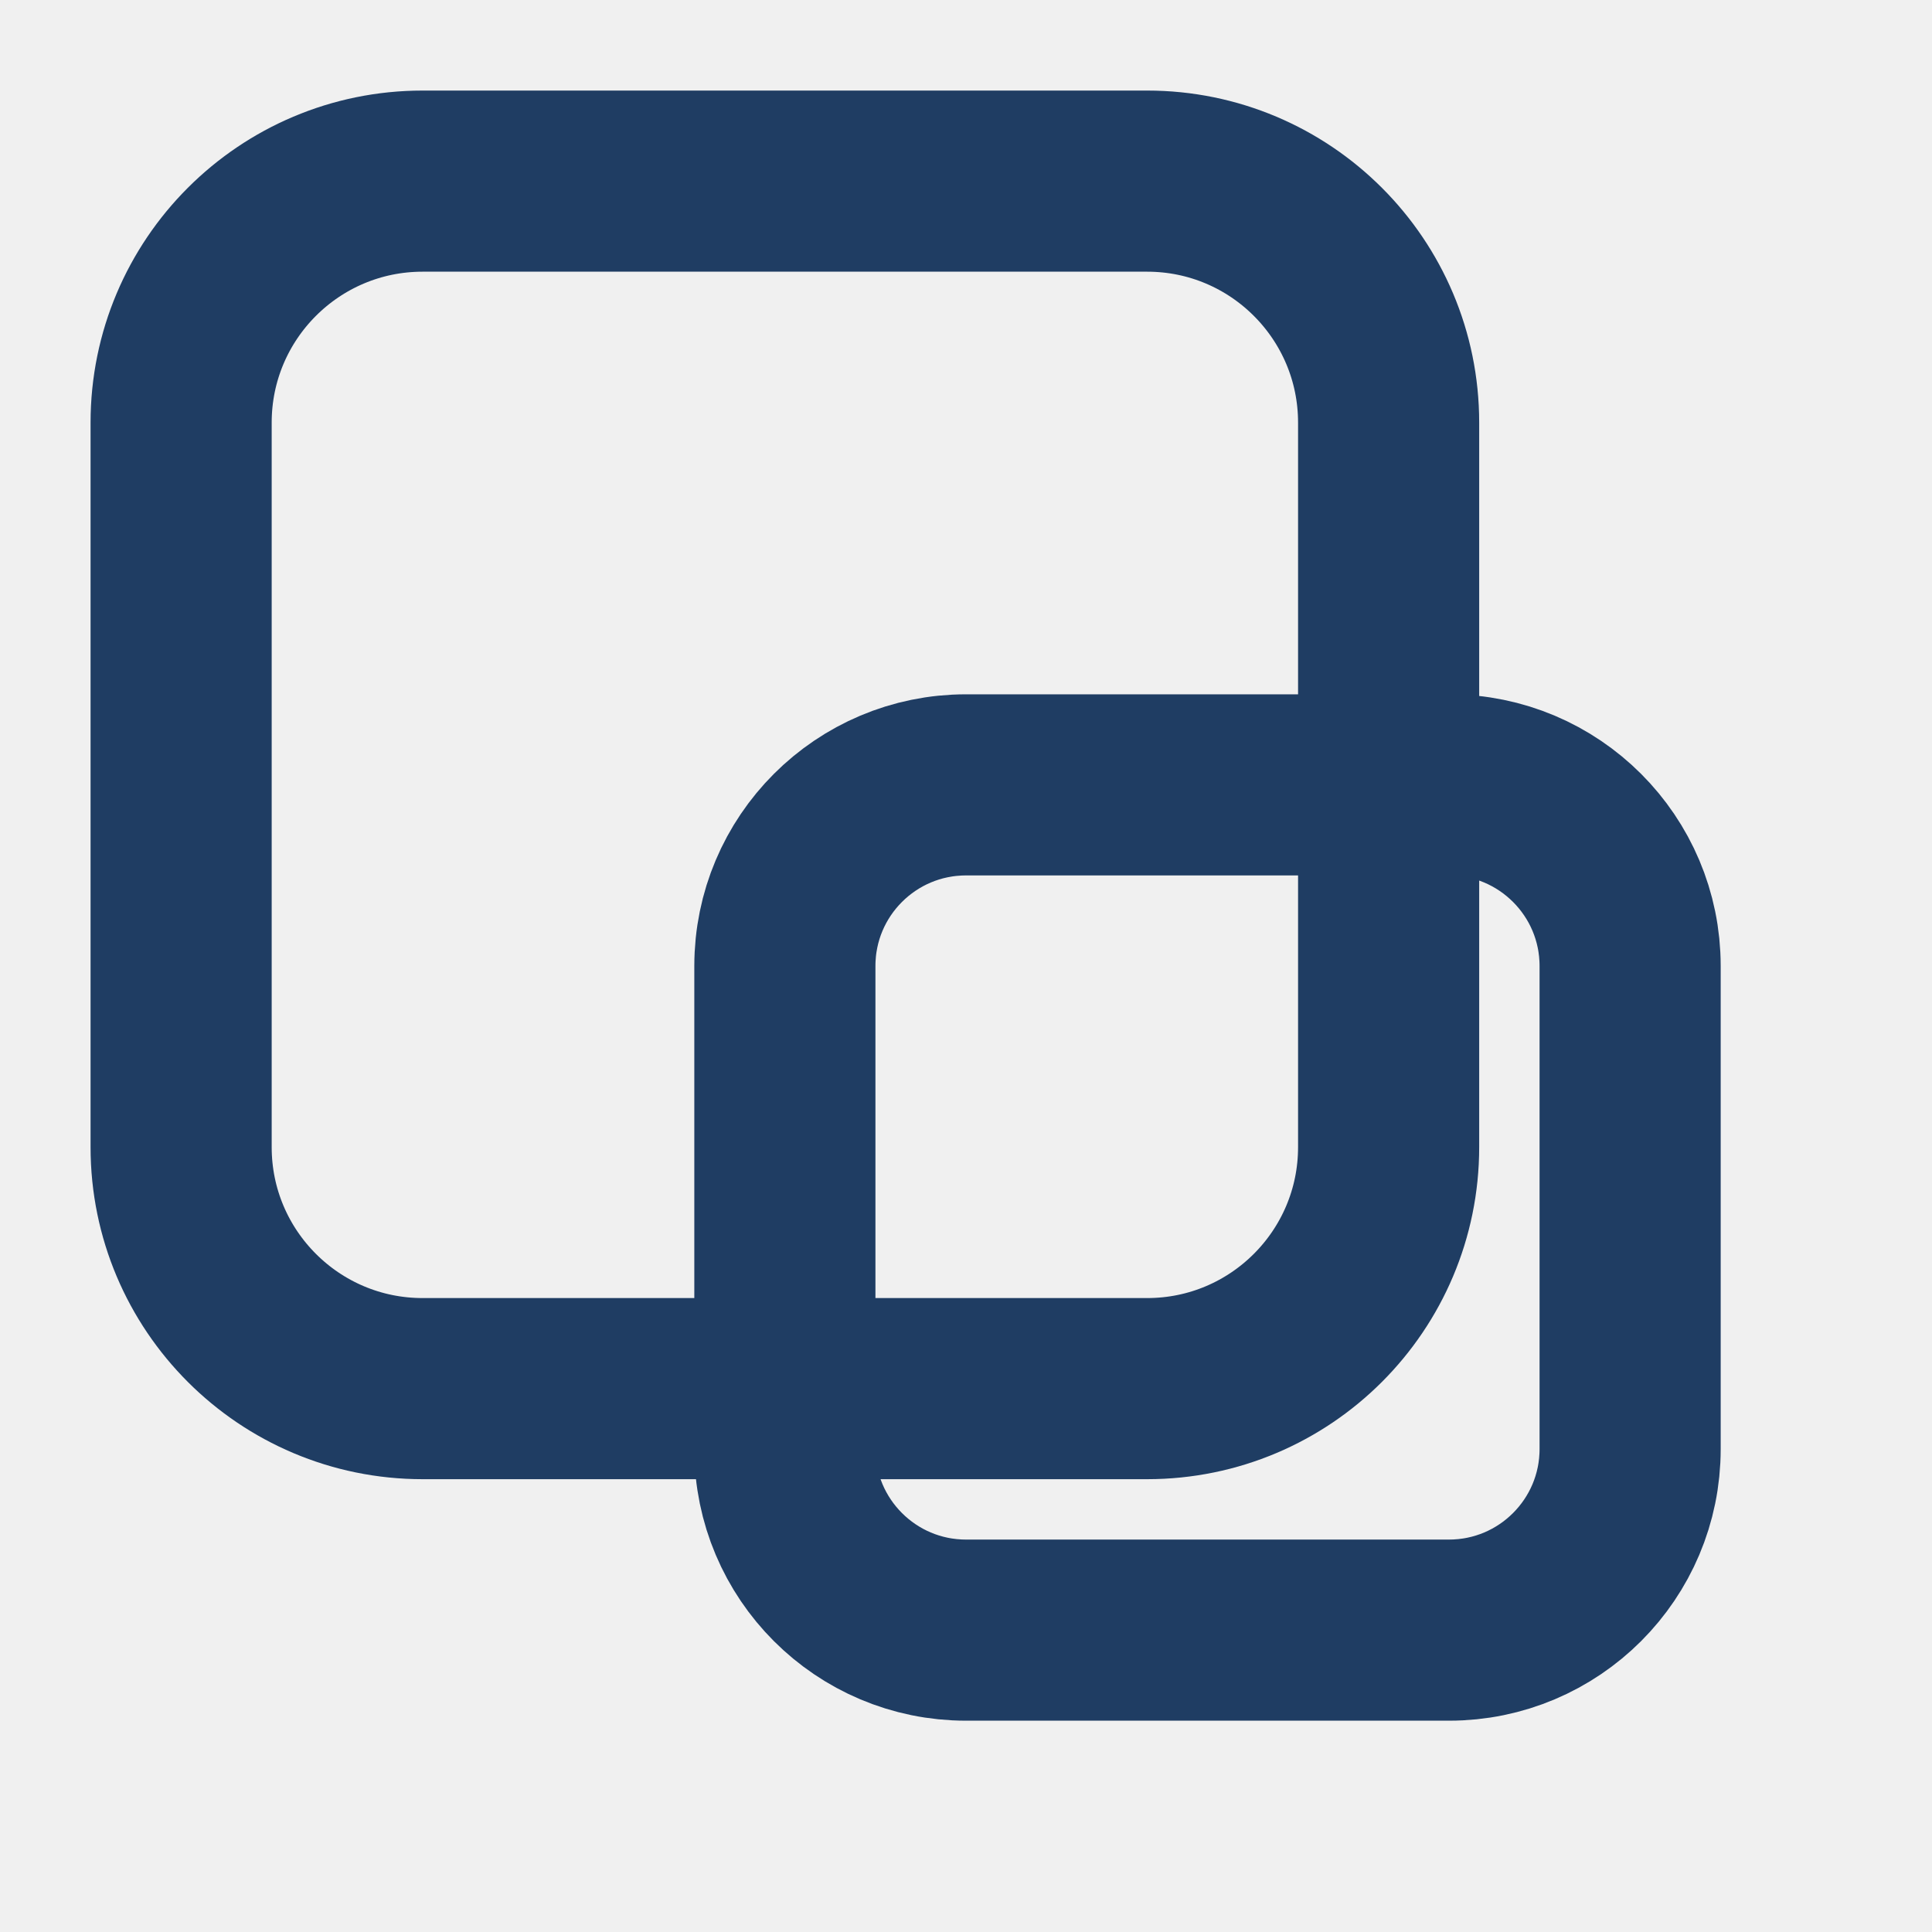
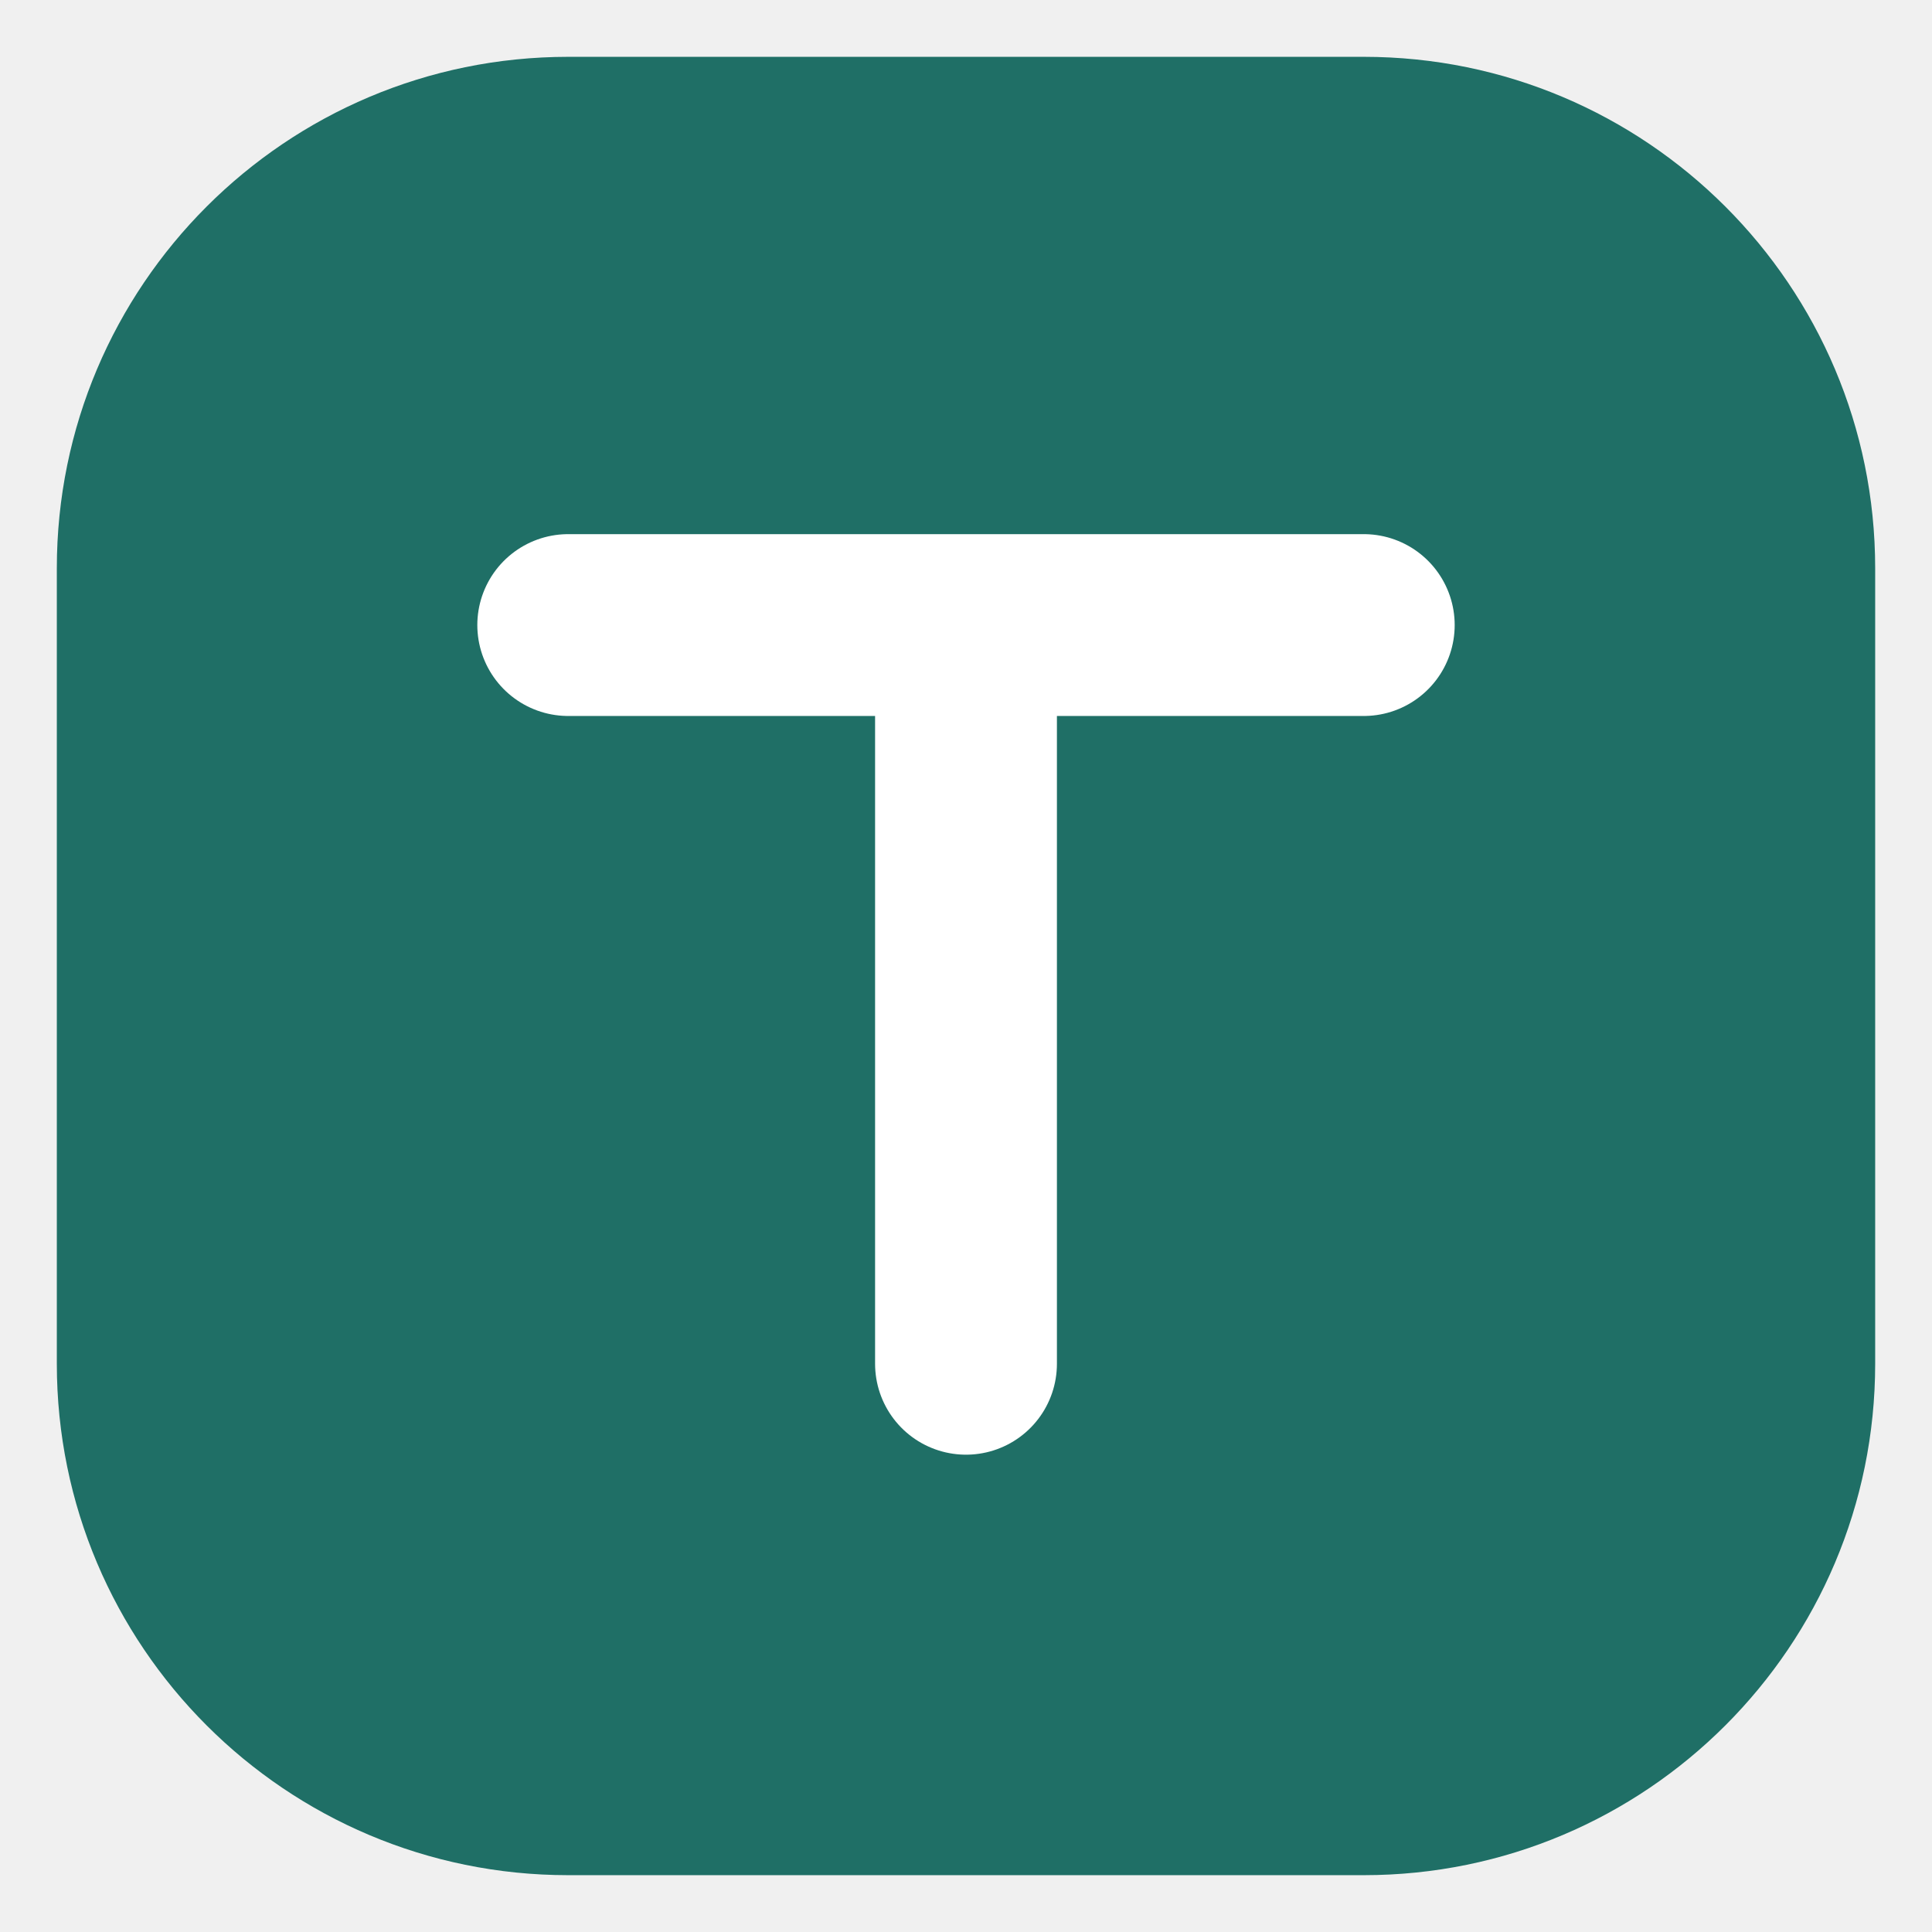
- <svg xmlns="http://www.w3.org/2000/svg" viewBox="0 0 32 32">
-   <rect x="3" y="3" width="20" height="20" rx="4" fill="none" stroke="#1f3d63" stroke-width="3" />
-   <rect x="13" y="13" width="14" height="14" rx="3" fill="none" stroke="#1f3d63" stroke-width="3" />
-   <style>rect{stroke:#1f3d63}@media (prefers-color-scheme:dark){rect{stroke:#8fb3e0}}</style>
+ <svg xmlns="http://www.w3.org/2000/svg" viewBox="0 0 34 34">
+   <rect x="1" y="1" width="32" height="32" rx="9" fill="#1F6F66" />
+   <path d="M10 11h14M17 11v13" stroke="#FFFFFF" stroke-width="3.2" stroke-linecap="round" fill="none" />
</svg>
